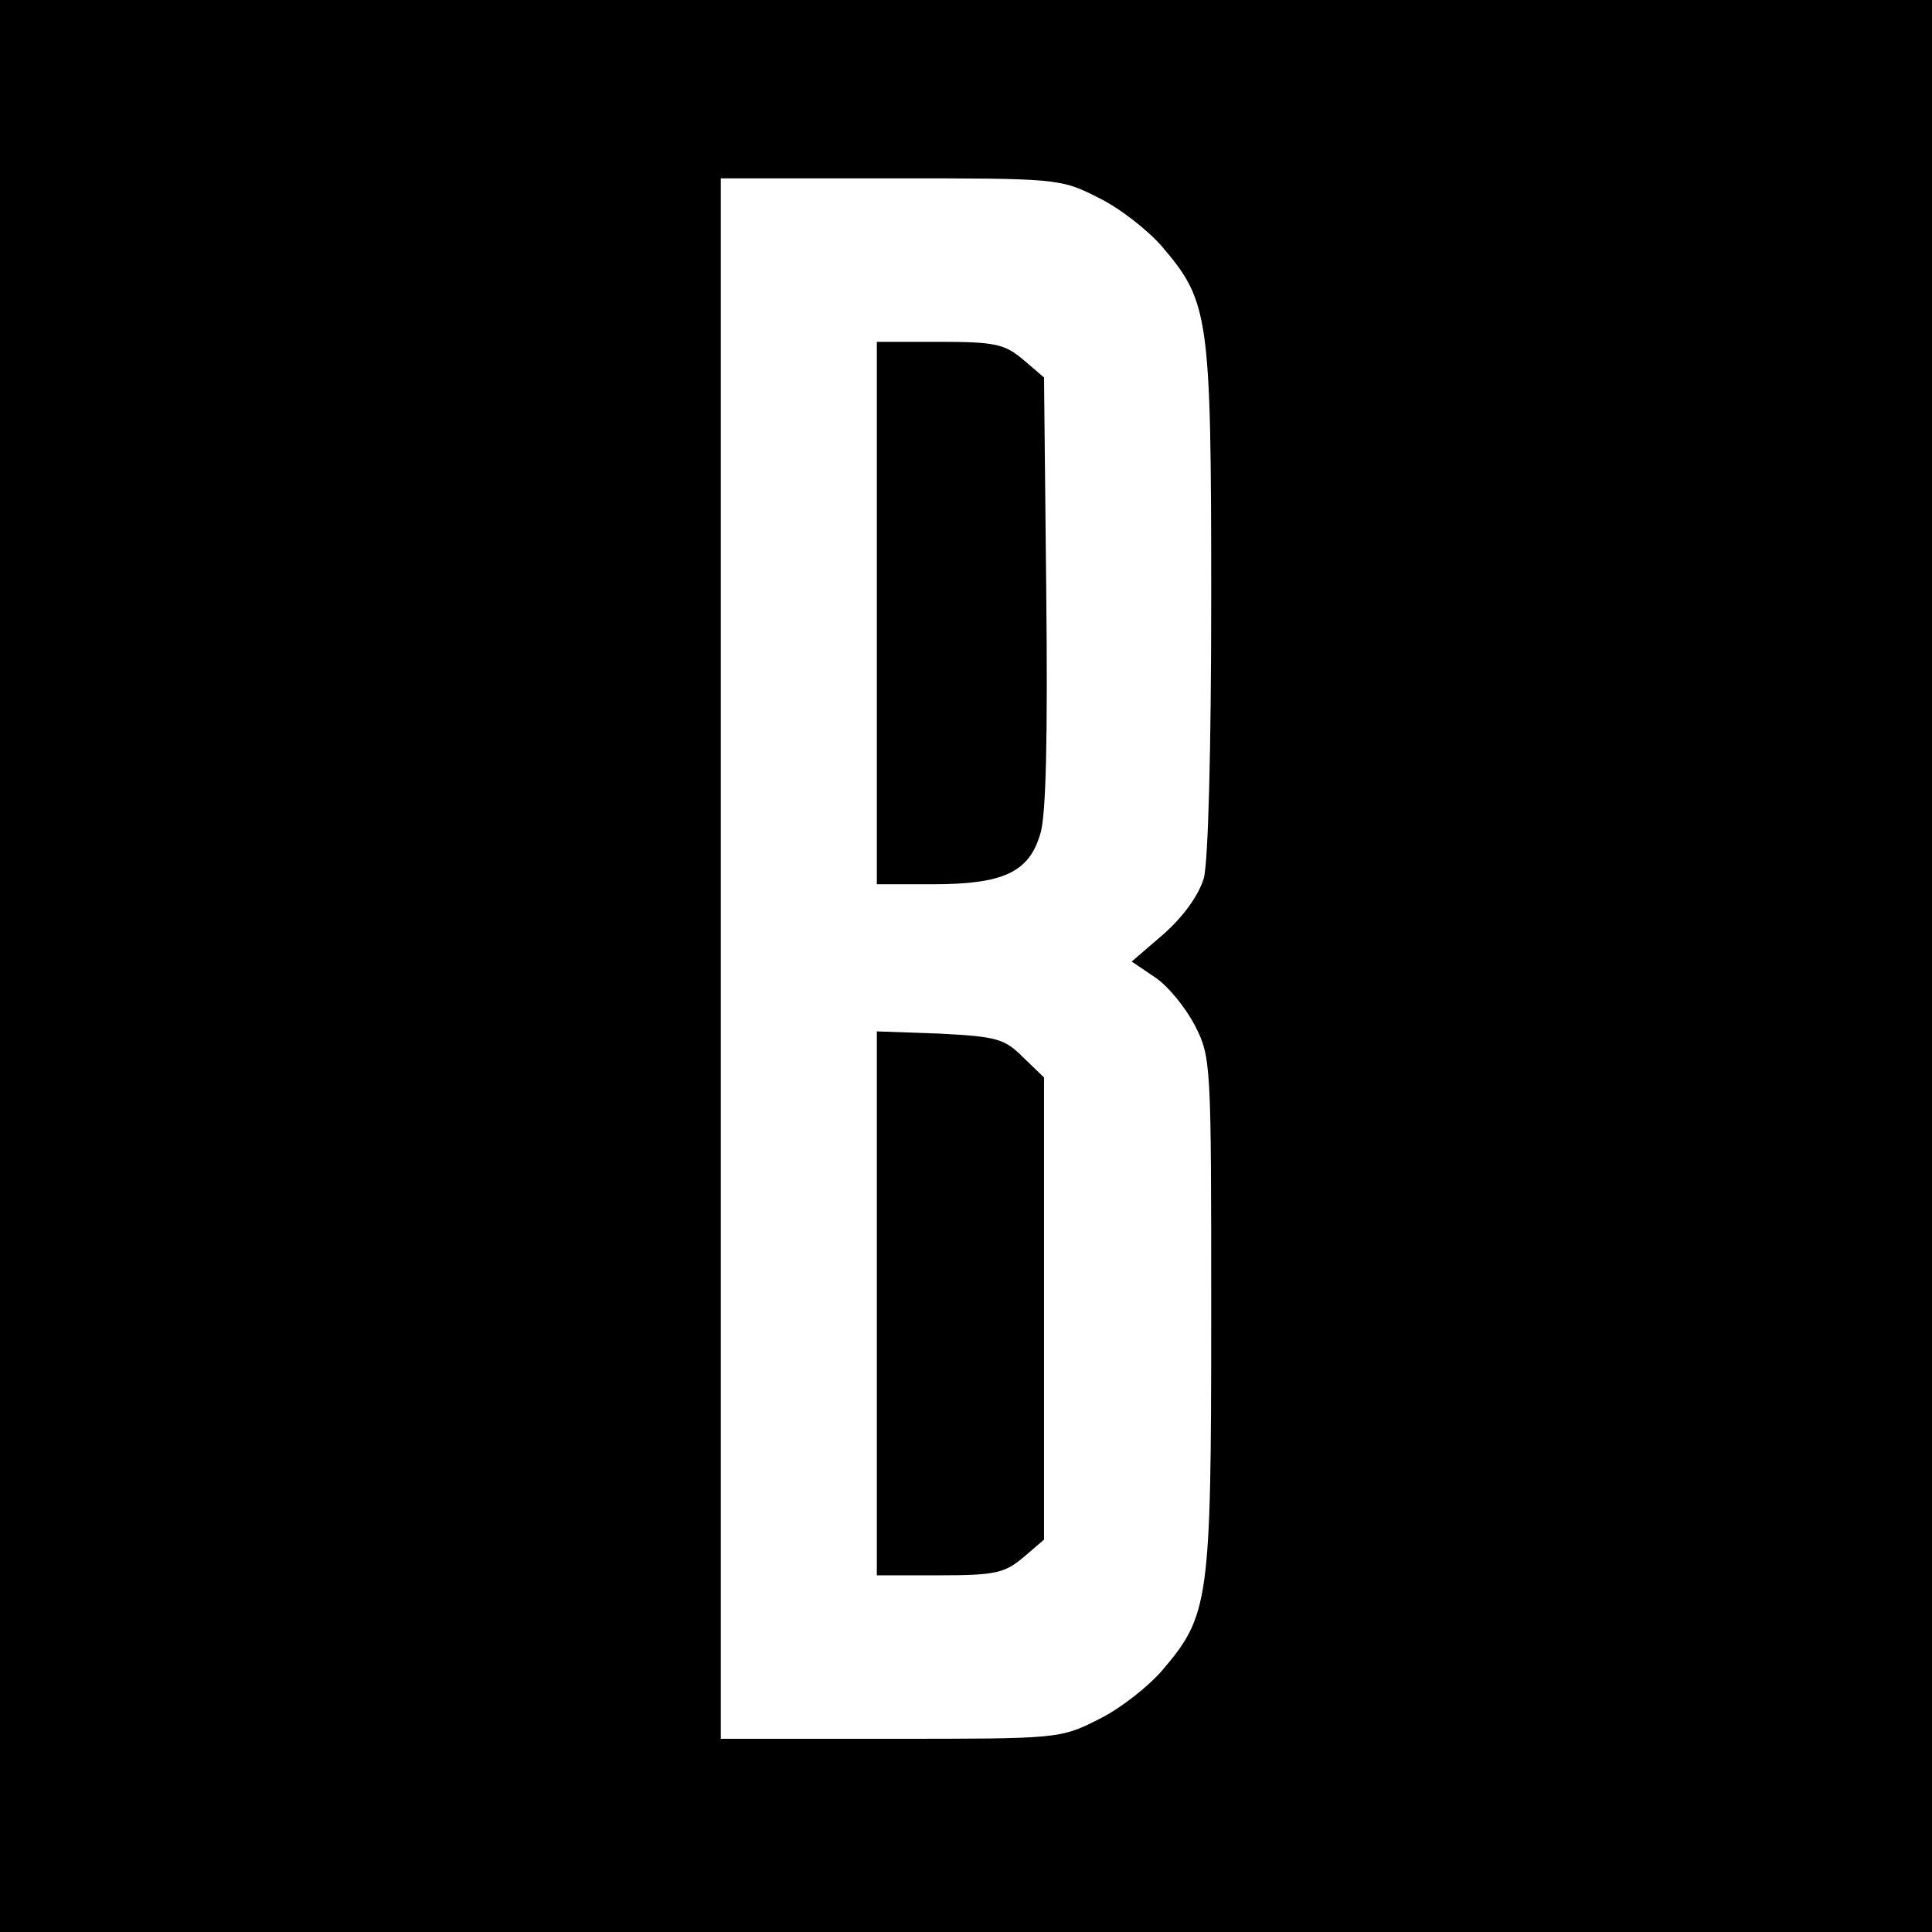
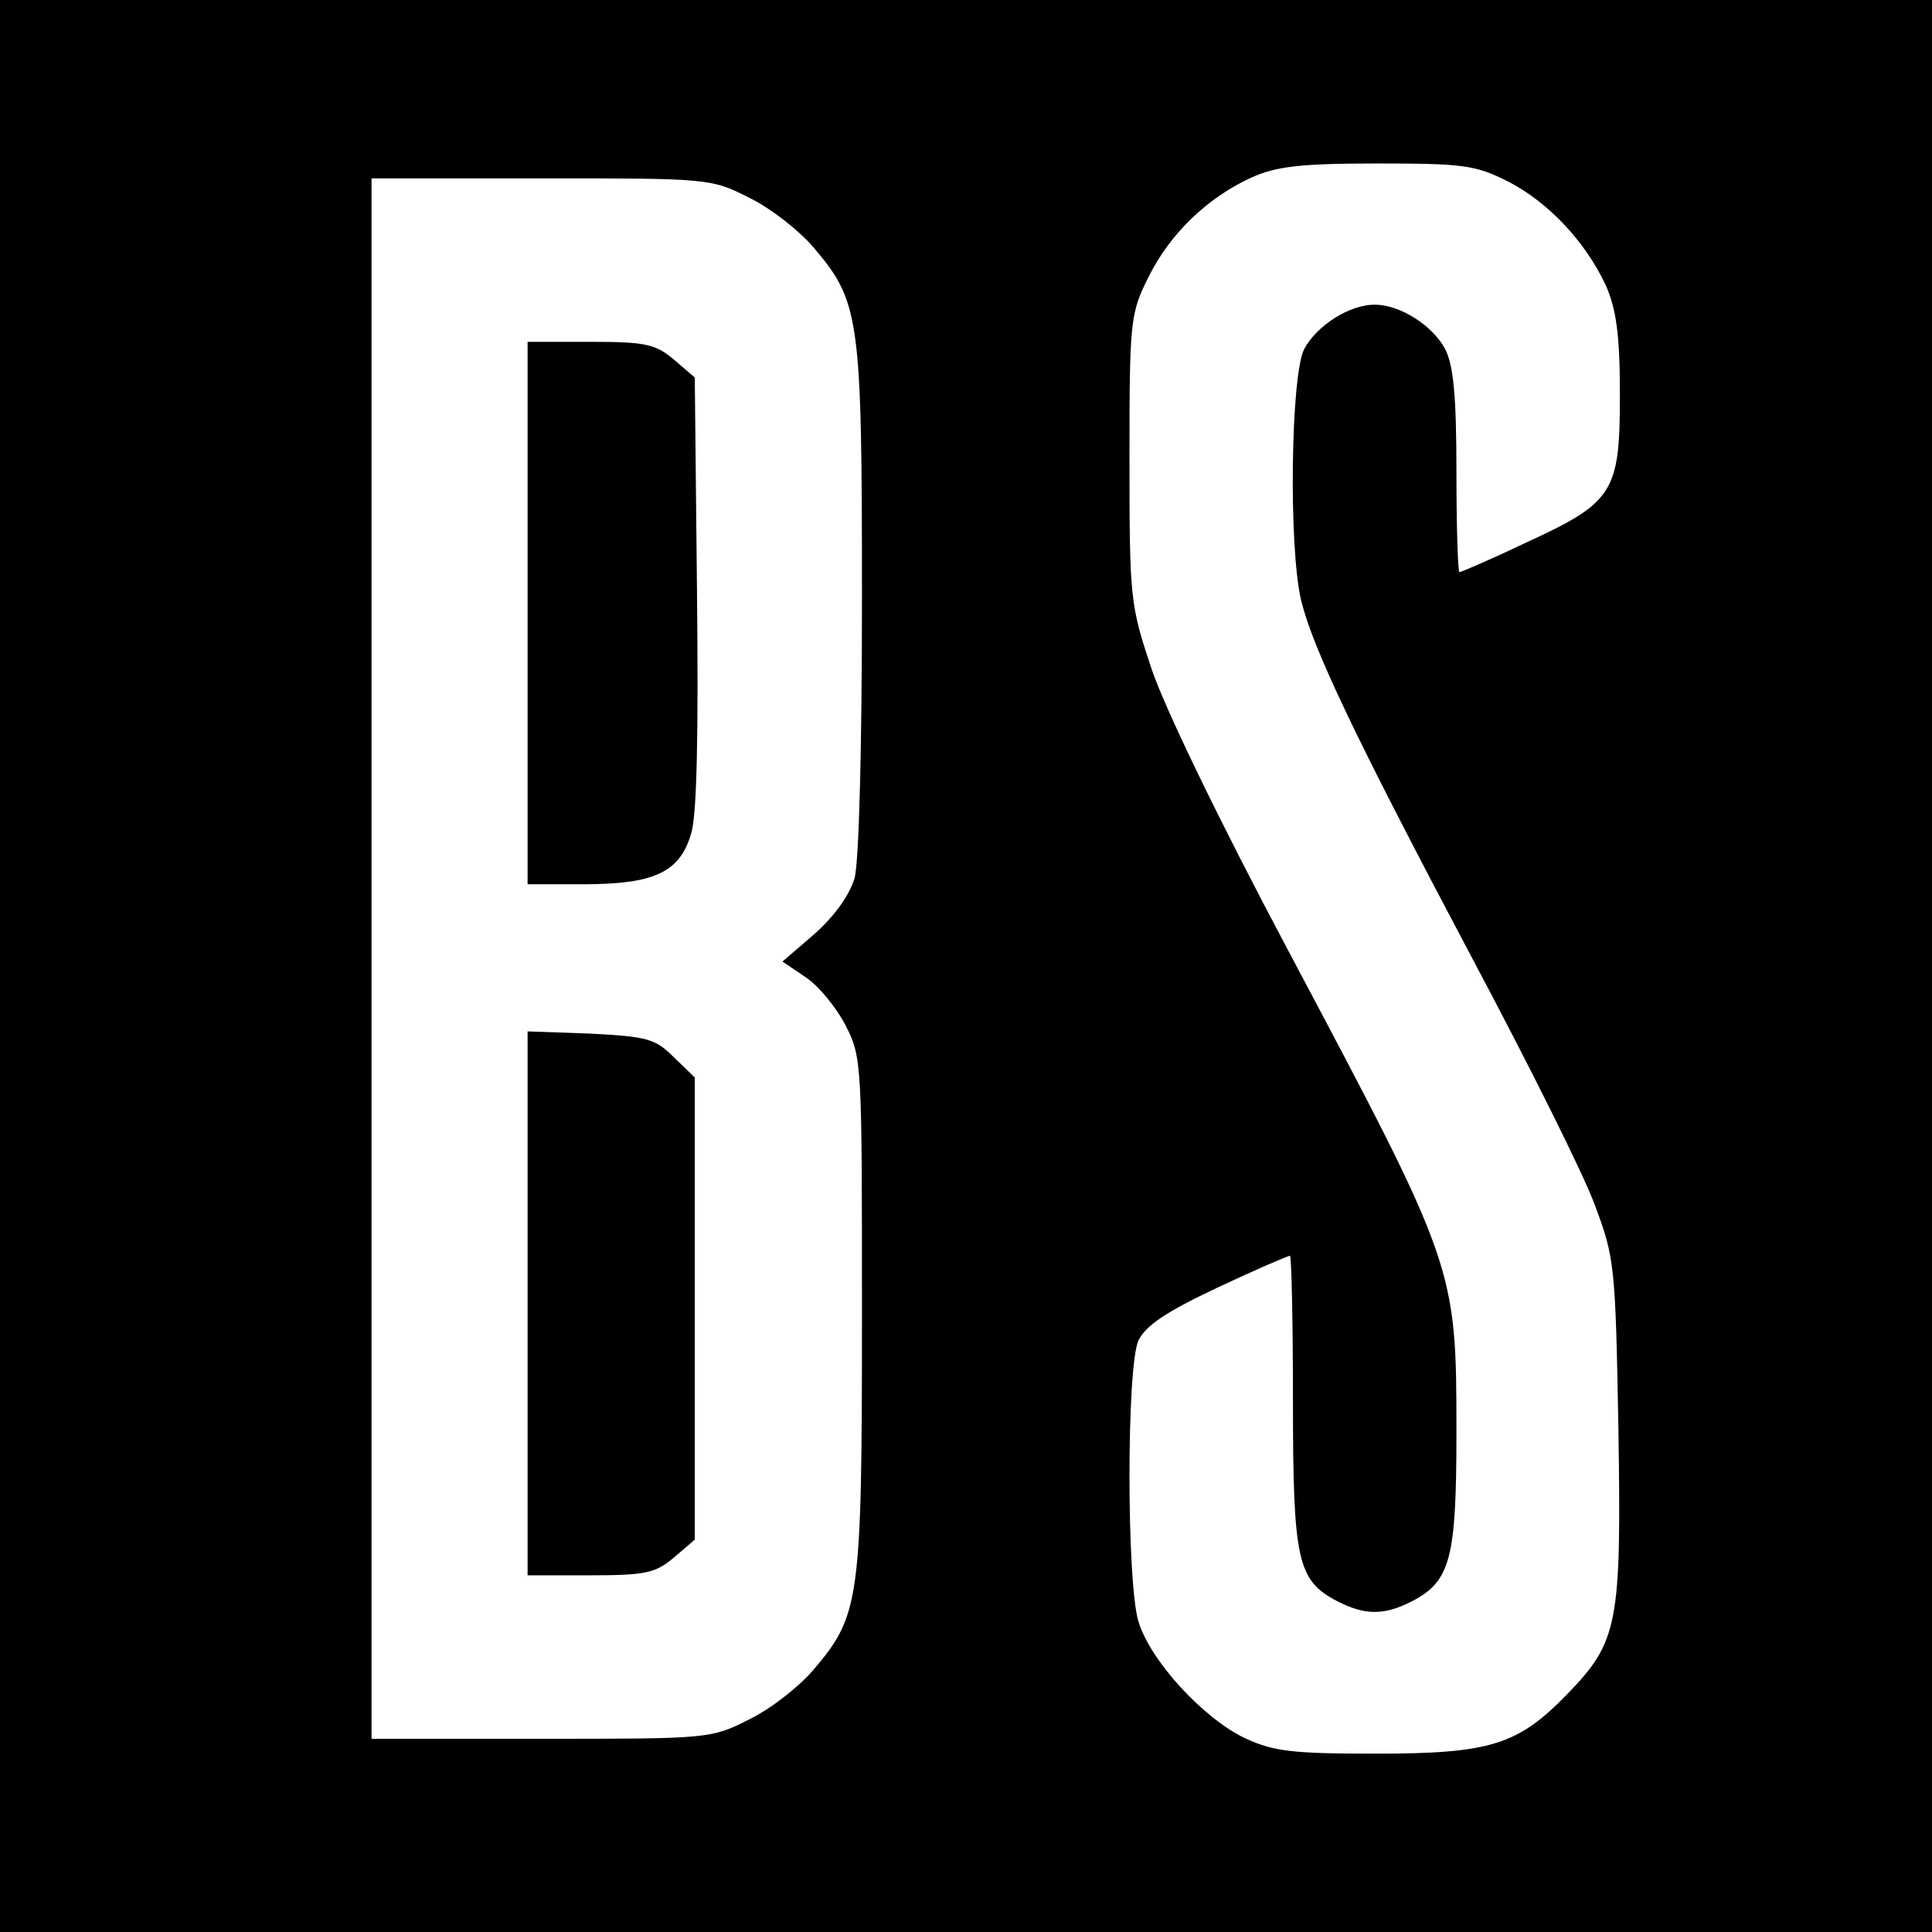
<svg xmlns="http://www.w3.org/2000/svg" version="1.0" width="260pt" height="260pt" viewBox="0 0 260 260" preserveAspectRatio="xMidYMid meet">
  <g transform="translate(0,260) scale(0.1,-0.1)" fill="#000000" stroke="none">
-     <path d="M0 1300 l0 -1300 1300 0 1300 0 0 1300 0 1300 -1300 0 -1300 0 0 -1300z m1478 1034 c29 -14 67 -44 86 -66 63 -74 66 -93 66 -472 0 -203 -4 -356 -10 -378 -7 -23 -27 -51 -54 -75 l-43 -37 31 -21 c17 -11 41 -40 54 -65 22 -43 22 -51 22 -390 0 -386 -3 -404 -66 -478 -19 -22 -57 -52 -86 -66 -51 -26 -55 -26 -280 -26 l-228 0 0 1050 0 1050 228 0 c225 0 229 0 280 -26z" />
-     <path d="M1180 1775 l0 -365 75 0 c95 0 130 16 145 68 8 24 10 136 8 325 l-3 289 -28 24 c-25 21 -38 24 -113 24 l-84 0 0 -365z" />
-     <path d="M1180 846 l0 -366 84 0 c75 0 88 3 113 24 l28 24 0 311 0 311 -28 27 c-25 25 -35 28 -112 32 l-85 3 0 -366z" />
+     <path d="M0 1300 l0 -1300 1300 0 1300 0 0 1300 0 1300 -1300 0 -1300 0 0 -1300z m2029 1056 c55 -28 105 -82 132 -140 14 -32 19 -66 19 -147 0 -132 -8 -145 -128 -200 -46 -22 -86 -39 -88 -39 -2 0 -4 61 -4 135 0 102 -4 143 -15 165 -17 32 -61 60 -95 60 -34 0 -78 -28 -95 -60 -18 -36 -21 -266 -4 -338 16 -65 72 -183 231 -483 75 -141 149 -289 164 -330 27 -72 28 -81 32 -303 4 -261 0 -285 -69 -356 -66 -68 -103 -80 -257 -80 -114 0 -138 3 -177 21 -56 27 -127 104 -143 157 -16 54 -16 342 0 378 10 20 36 38 106 71 51 24 95 43 98 43 2 0 4 -88 4 -195 0 -216 6 -242 60 -270 37 -19 63 -19 100 0 52 27 60 57 60 227 0 224 -1 224 -227 650 -91 171 -165 324 -183 377 -29 87 -30 94 -30 283 0 188 1 196 26 246 29 58 79 106 138 133 33 15 66 19 169 19 116 0 132 -2 176 -24z m-1021 -22 c29 -14 67 -44 86 -66 63 -74 66 -93 66 -472 0 -203 -4 -356 -10 -378 -7 -23 -27 -51 -54 -75 l-43 -37 31 -21 c17 -11 41 -40 54 -65 22 -43 22 -51 22 -390 0 -386 -3 -404 -66 -478 -19 -22 -57 -52 -86 -66 -51 -26 -55 -26 -280 -26 l-228 0 0 1050 0 1050 228 0 c225 0 229 0 280 -26z" />
+     <path d="M710 1775 l0 -365 75 0 c95 0 130 16 145 68 8 24 10 136 8 325 l-3 289 -28 24 c-25 21 -38 24 -113 24 l-84 0 0 -365z" />
+     <path d="M710 846 l0 -366 84 0 c75 0 88 3 113 24 l28 24 0 311 0 311 -28 27 c-25 25 -35 28 -112 32 l-85 3 0 -366z" />
  </g>
</svg>
